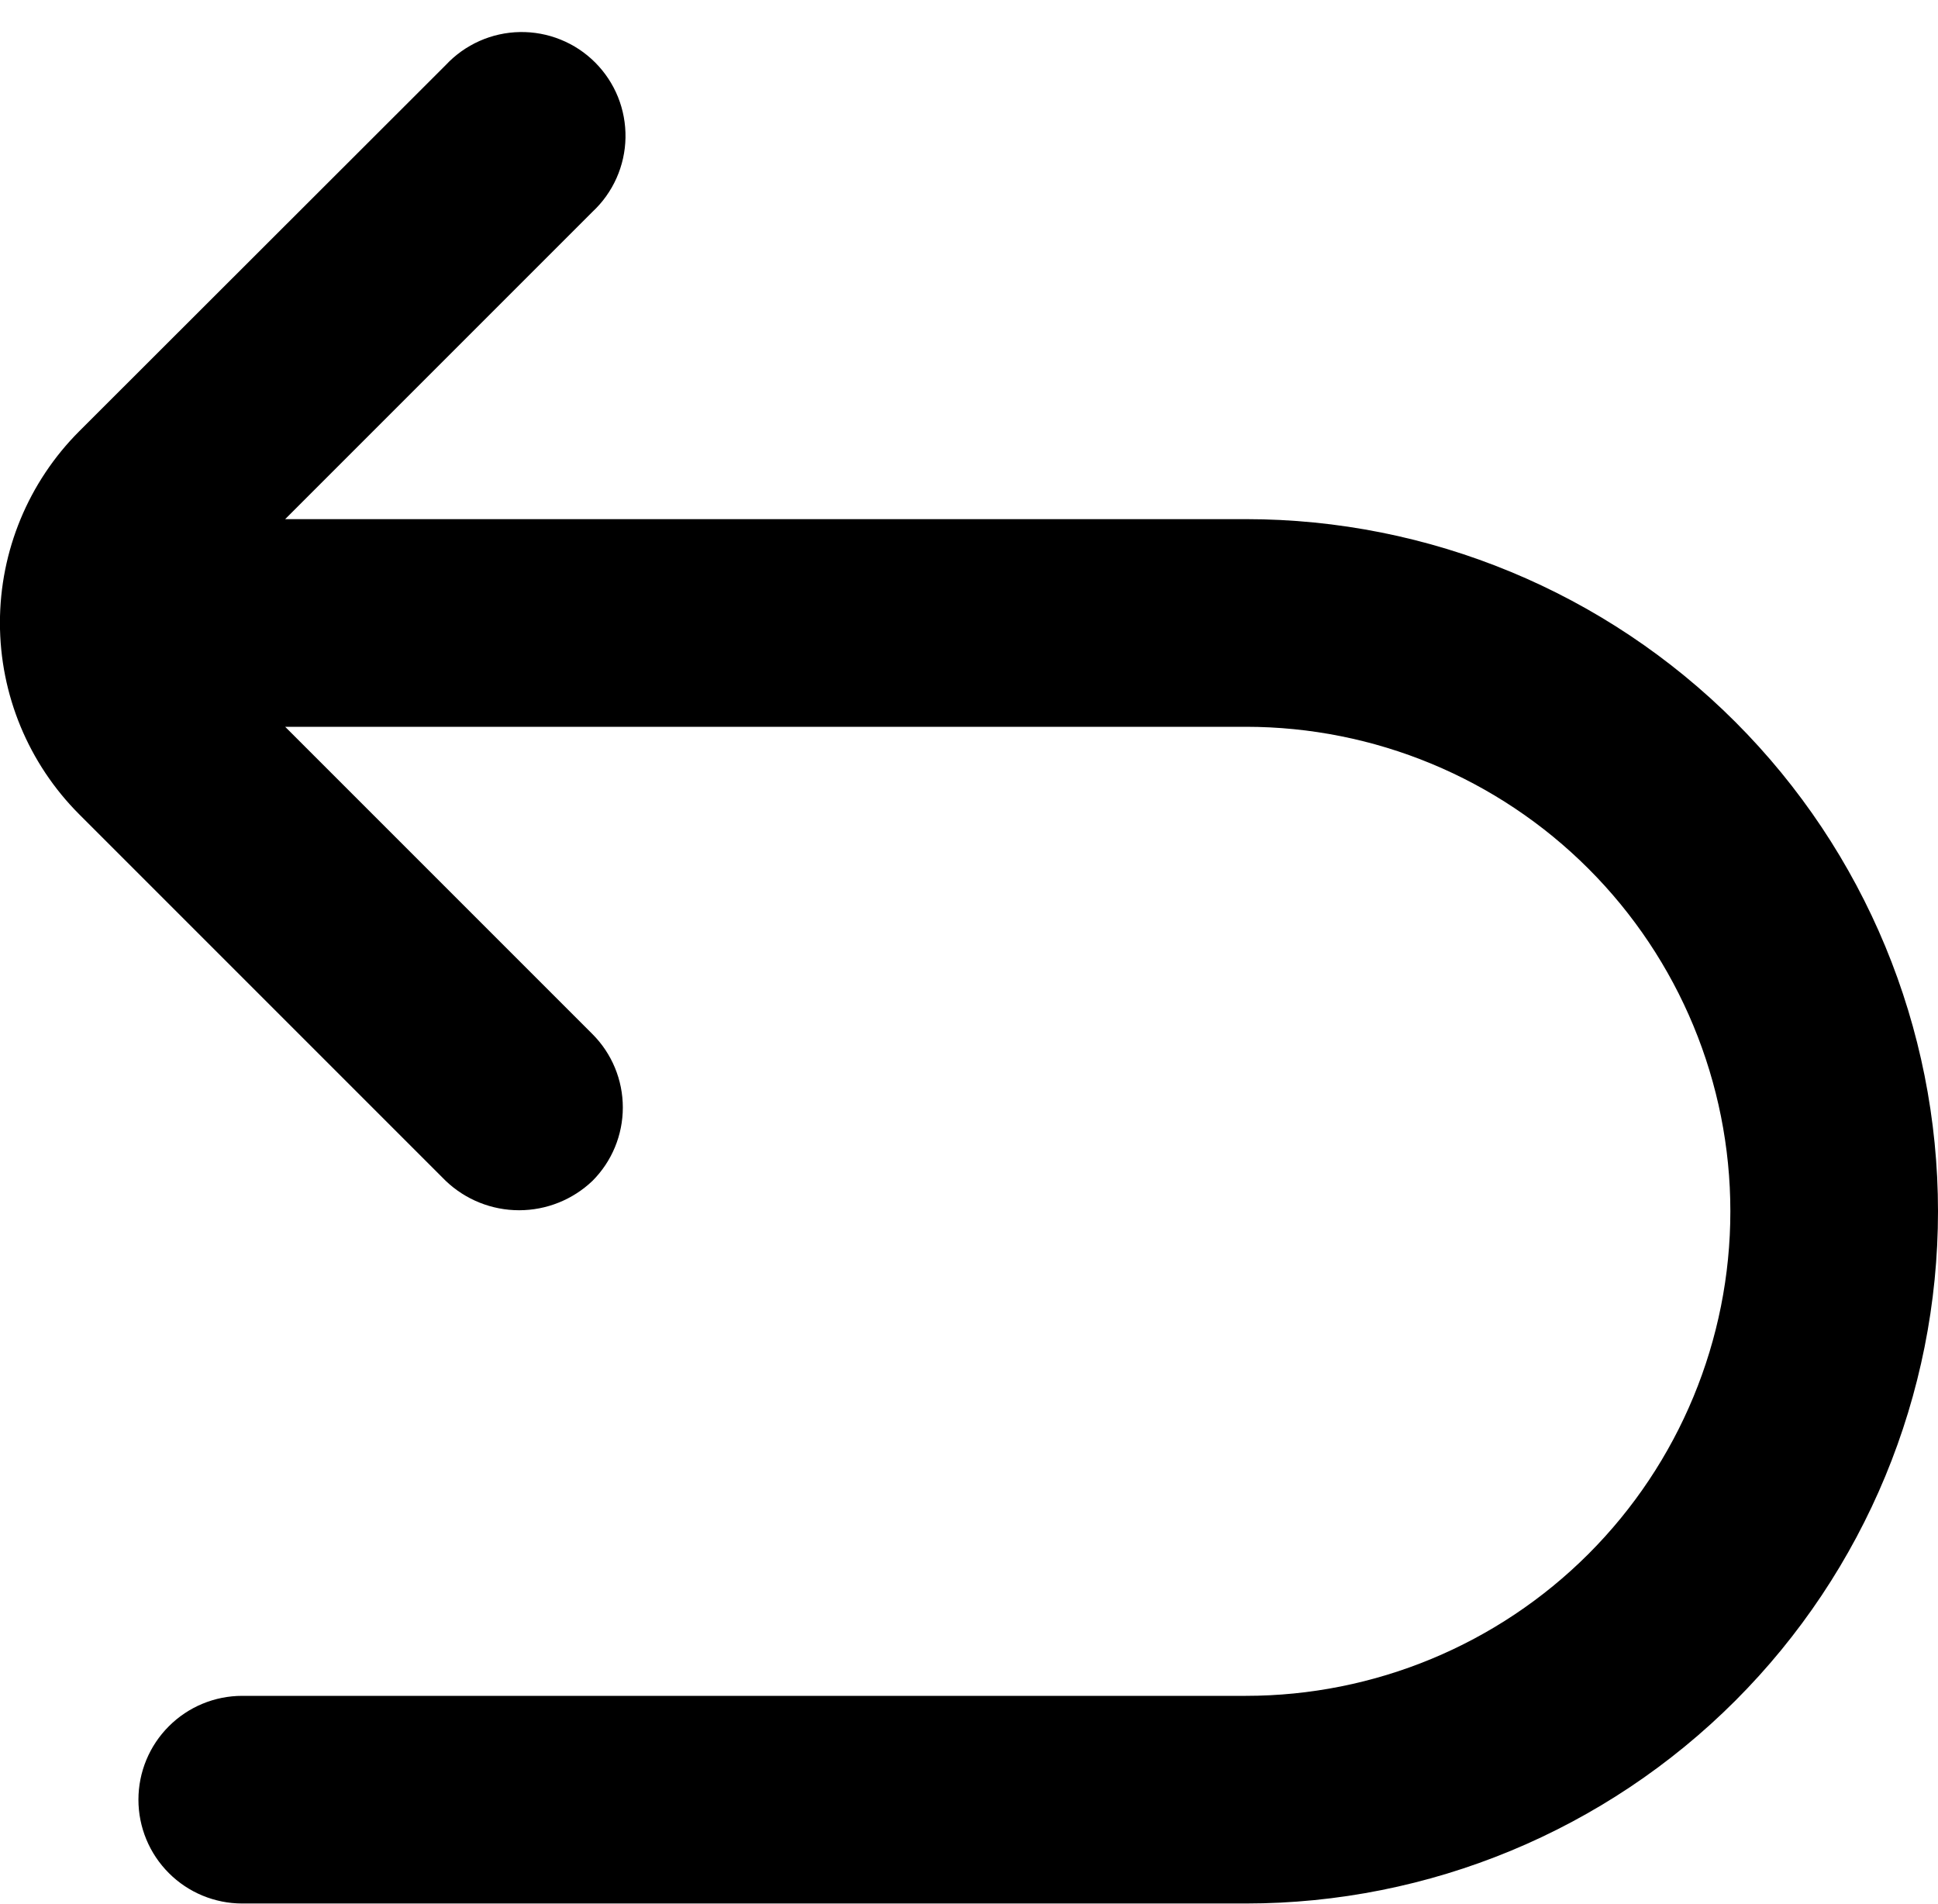
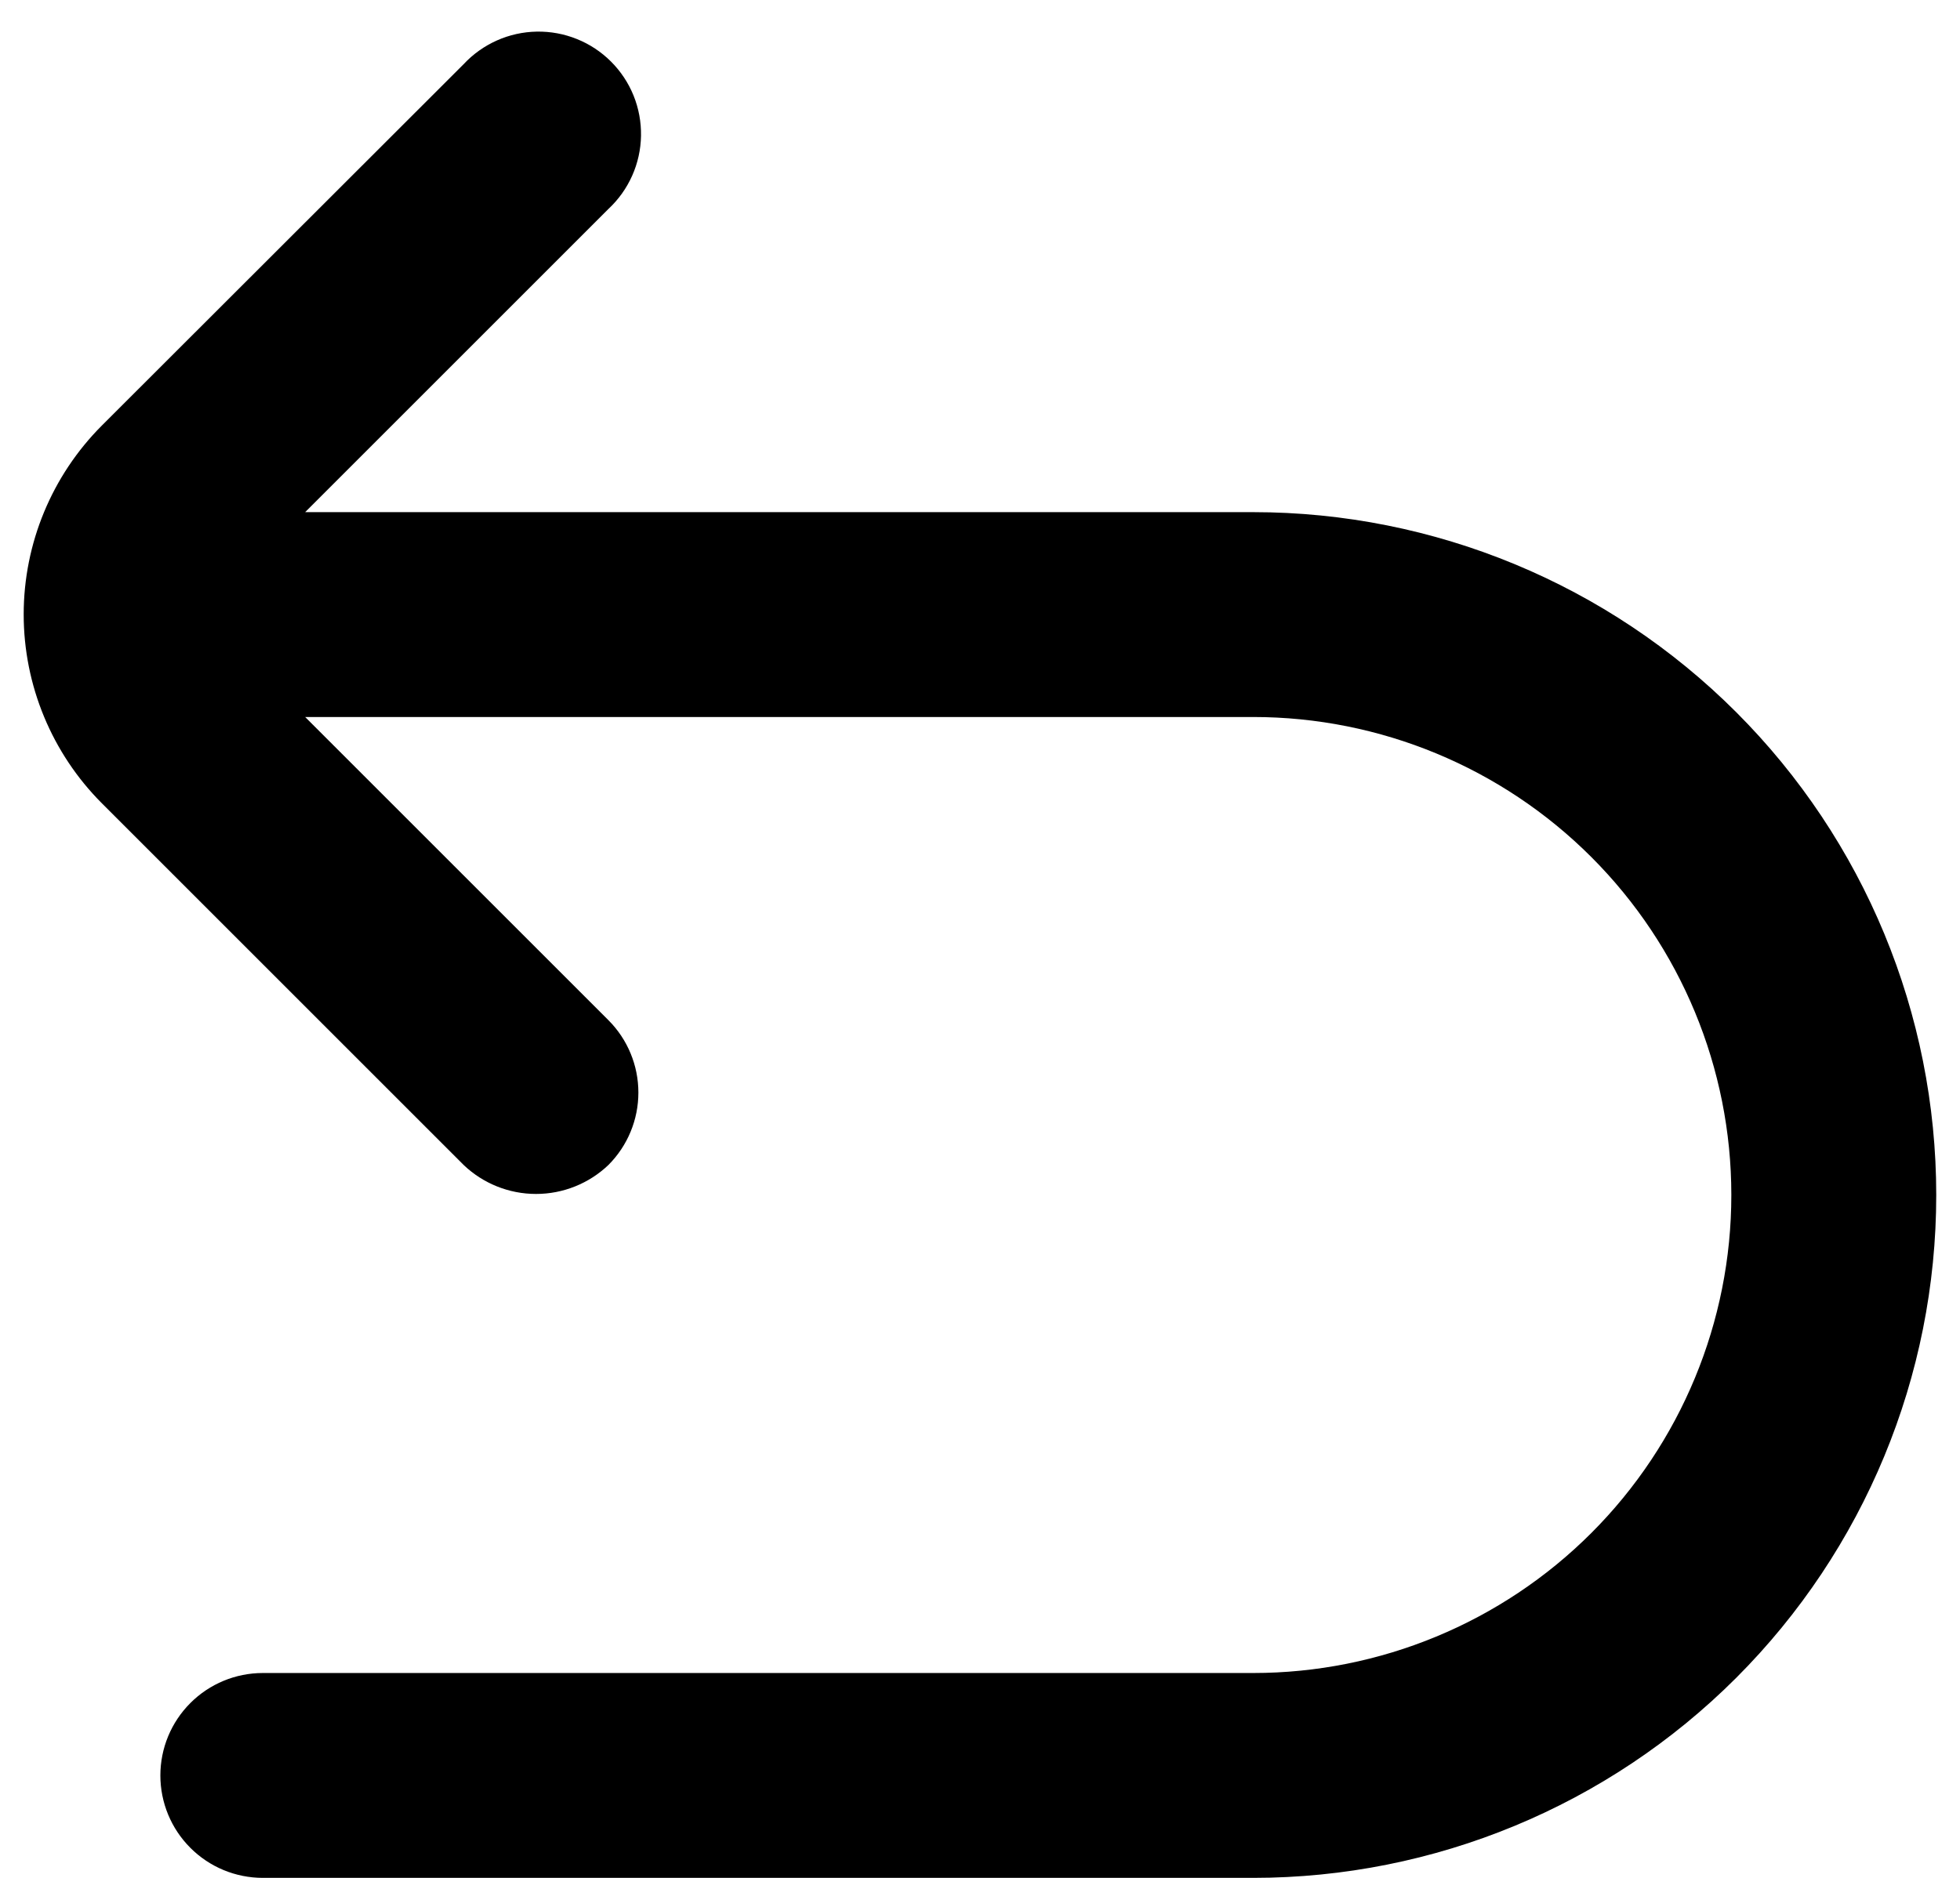
- <svg xmlns="http://www.w3.org/2000/svg" width="56" height="55" viewBox="0 0 56 55" fill="none">
+ <svg xmlns="http://www.w3.org/2000/svg" width="24" height="23" viewBox="0 0 56 55" fill="none">
  <path d="M2.29 12.46C0.823 13.928 -0.002 15.919 -0.002 17.995C-0.002 20.071 0.823 22.062 2.29 23.53L12.88 34.12C13.451 34.665 14.21 34.969 15 34.969C15.79 34.969 16.549 34.665 17.12 34.12C17.682 33.557 17.997 32.795 17.997 32C17.997 31.205 17.682 30.442 17.12 29.88L8.24 21H36C39.713 21 43.274 22.475 45.9 25.101C48.525 27.726 50 31.287 50 35C50 38.713 48.525 42.274 45.9 44.9C43.274 47.525 39.713 49 36 49H7C6.204 49 5.441 49.316 4.879 49.879C4.316 50.441 4 51.204 4 52C4 52.796 4.316 53.559 4.879 54.121C5.441 54.684 6.204 55 7 55H36C41.304 55 46.391 52.893 50.142 49.142C53.893 45.391 56 40.304 56 35C56 29.696 53.893 24.609 50.142 20.858C46.391 17.107 41.304 15 36 15H8.24L17.12 6.12C17.415 5.845 17.651 5.514 17.815 5.146C17.979 4.778 18.067 4.381 18.074 3.978C18.081 3.575 18.007 3.175 17.857 2.802C17.706 2.428 17.481 2.089 17.196 1.804C16.911 1.519 16.572 1.294 16.198 1.144C15.825 0.993 15.425 0.919 15.022 0.926C14.619 0.933 14.222 1.021 13.854 1.185C13.486 1.349 13.155 1.585 12.88 1.88L2.29 12.46Z" fill="black" />
</svg>
